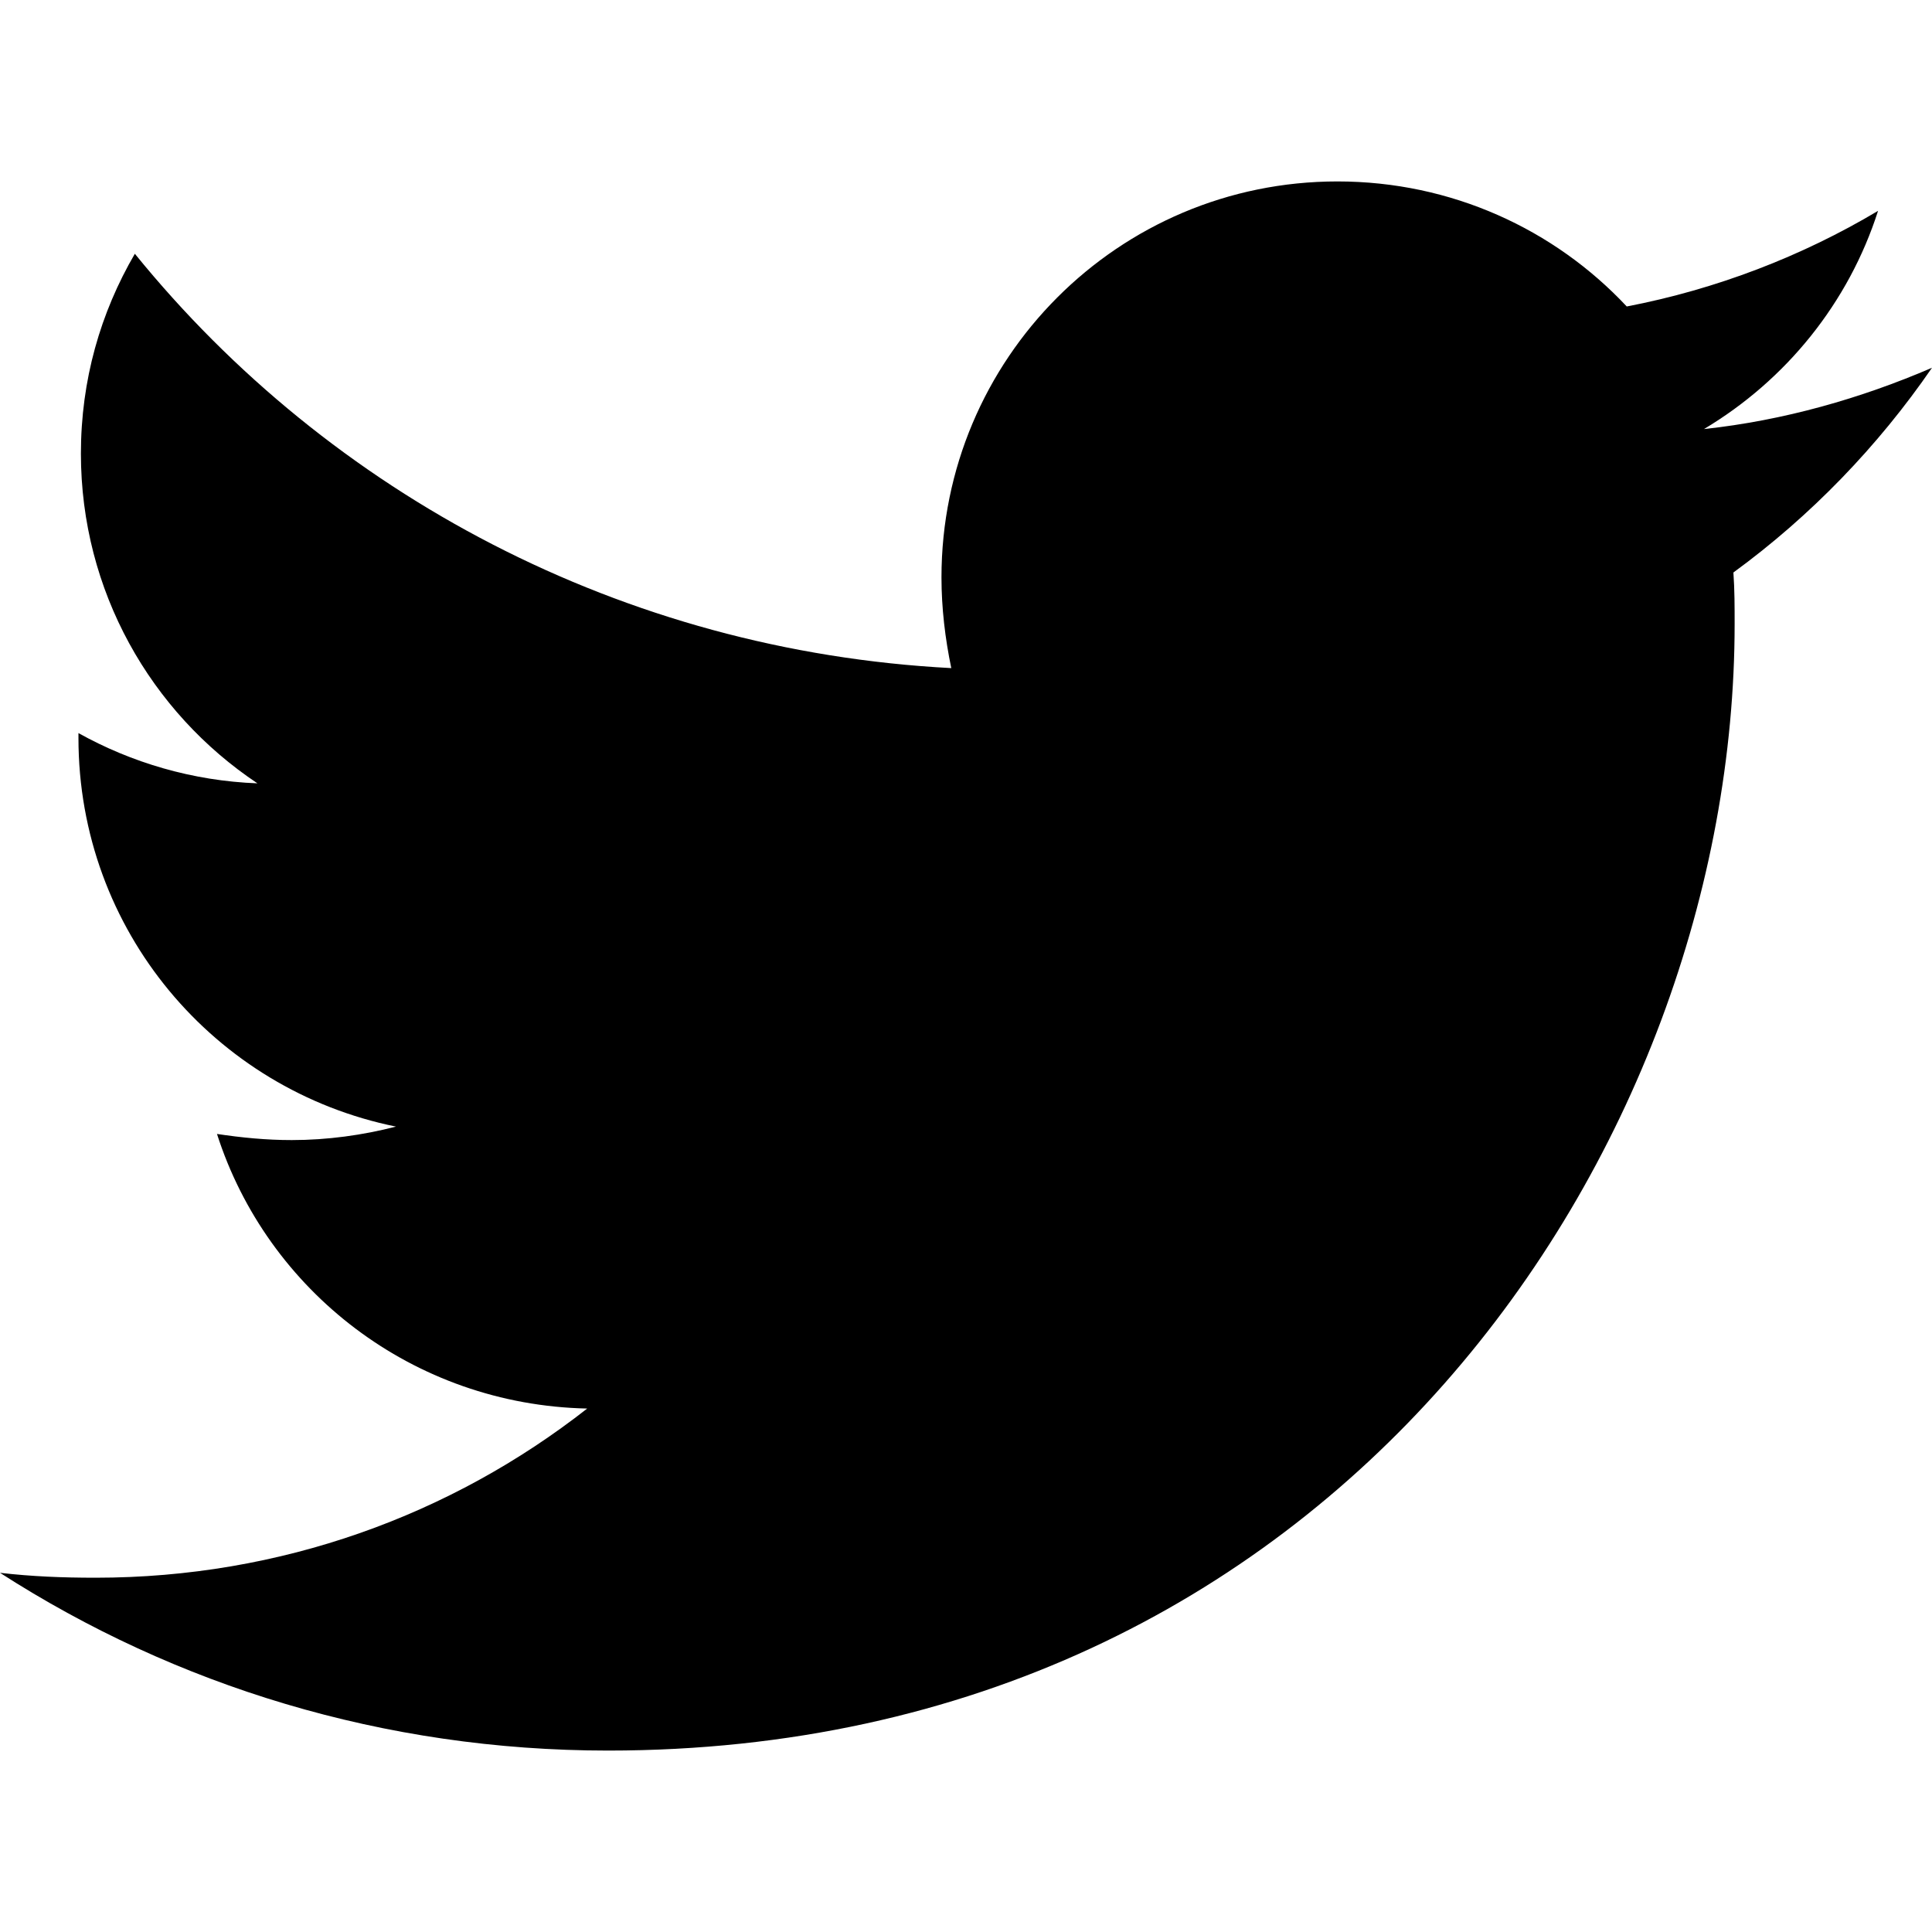
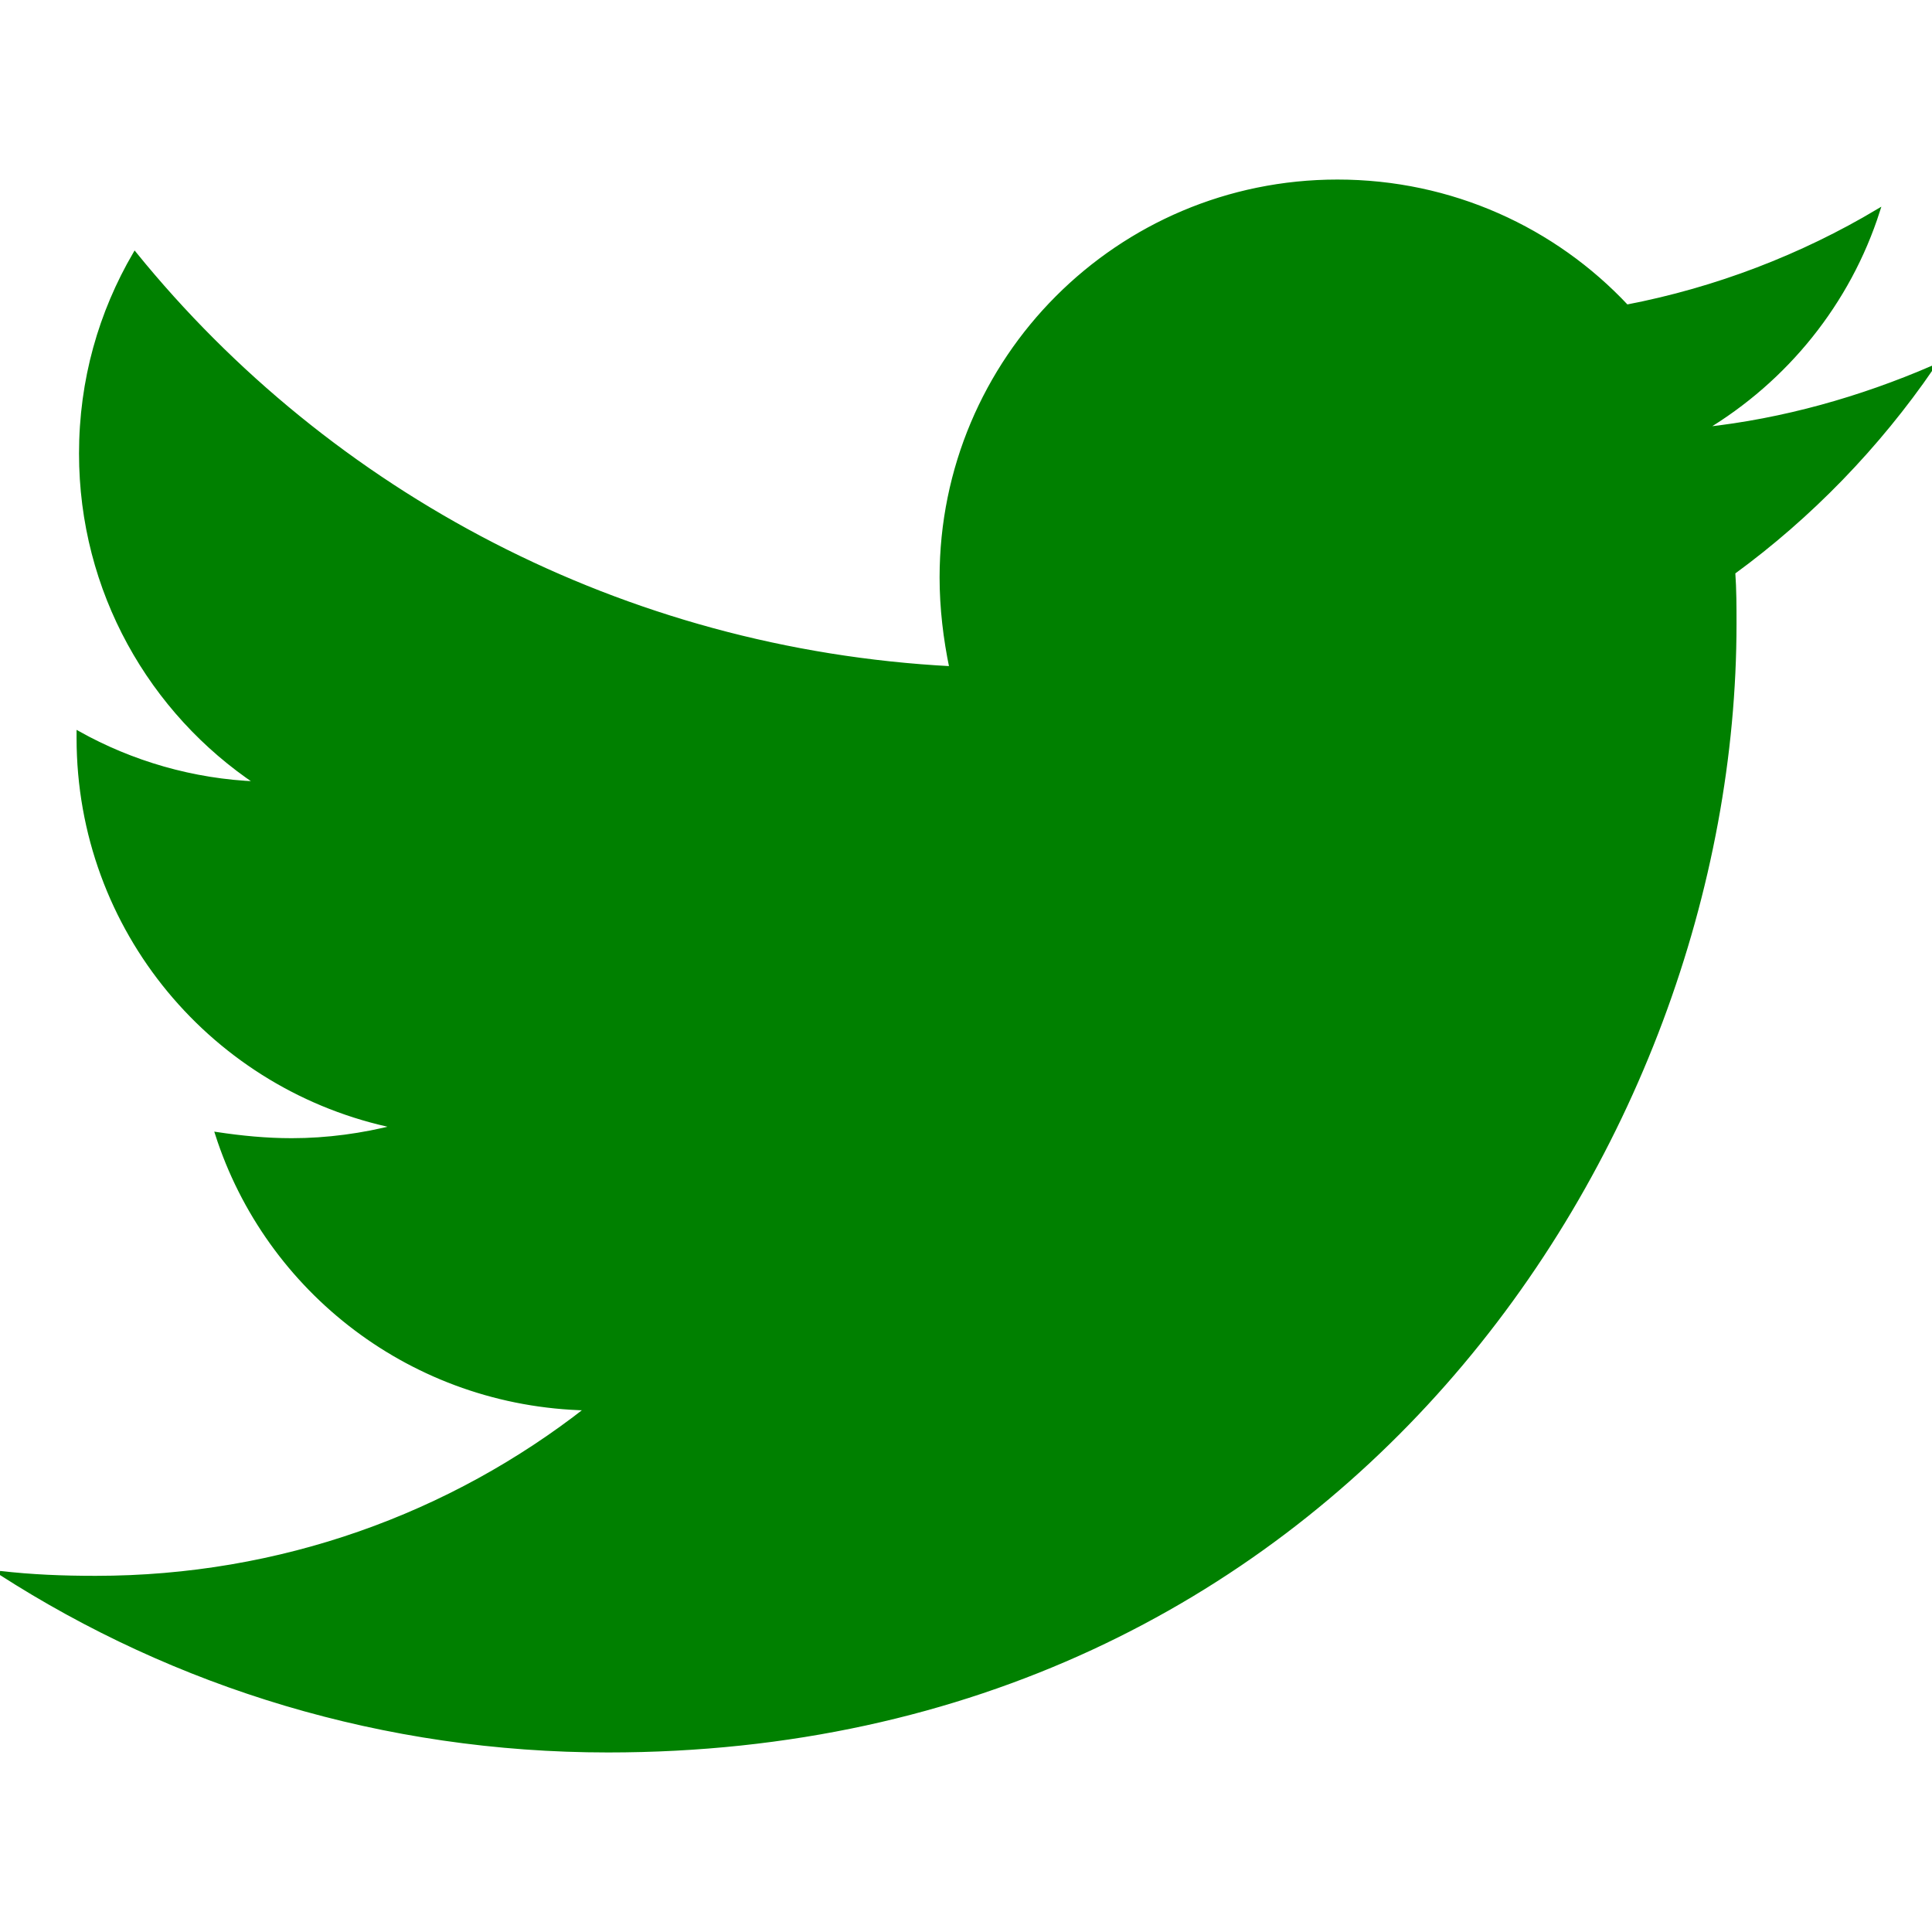
<svg xmlns="http://www.w3.org/2000/svg" viewBox="0 0 512 512">
-   <path d="M459.37 151.716c.325 4.548.325 9.097.325 13.645 0 138.72-105.583 298.558-298.558 298.558-59.452 0-114.68-17.219-161.137-47.106 8.447.974 16.568 1.299 25.34 1.299 49.055 0 94.213-16.568 130.274-44.832-46.132-.975-84.792-31.188-98.112-72.772 6.498.974 12.995 1.624 19.818 1.624 9.421 0 18.843-1.3 27.614-3.573-48.081-9.747-84.143-51.98-84.143-102.985v-1.299c13.969 7.797 30.214 12.67 47.431 13.319-28.264-18.843-46.781-51.005-46.781-87.391 0-19.492 5.197-37.36 14.294-52.954 51.655 63.675 129.3 105.258 216.365 109.807-1.624-7.797-2.599-15.918-2.599-24.04 0-57.828 46.782-104.934 104.934-104.934 30.213 0 57.502 12.67 76.67 33.137 23.715-4.548 46.456-13.32 66.599-25.34-7.798 24.366-24.366 44.833-46.132 57.827 21.117-2.273 41.584-8.122 60.426-16.243-14.292 20.791-32.161 39.308-52.628 54.253z" />
+   <path d="M459.37 151.716c.325 4.548.325 9.097.325 13.645 0 138.72-105.583 298.558-298.558 298.558-59.452 0-114.68-17.219-161.137-47.106 8.447.974 16.568 1.299 25.34 1.299 49.055 0 94.213-16.568 130.274-44.832-46.132-.975-84.792-31.188-98.112-72.772 6.498.974 12.995 1.624 19.818 1.624 9.421 0 18.843-1.3 27.614-3.573-48.081-9.747-84.143-51.98-84.143-102.985v-1.299c13.969 7.797 30.214 12.67 47.431 13.319-28.264-18.843-46.781-51.005-46.781-87.391 0-19.492 5.197-37.36 14.294-52.954 51.655 63.675 129.3 105.258 216.365 109.807-1.624-7.797-2.599-15.918-2.599-24.04 0-57.828 46.782-104.934 104.934-104.934 30.213 0 57.502 12.67 76.67 33.137 23.715-4.548 46.456-13.32 66.599-25.34-7.798 24.366-24.366 44.833-46.132 57.827 21.117-2.273 41.584-8.122 60.426-16.243-14.292 20.791-32.161 39.308-52.628 54.253z" stroke="green" fill="green" />
</svg>
